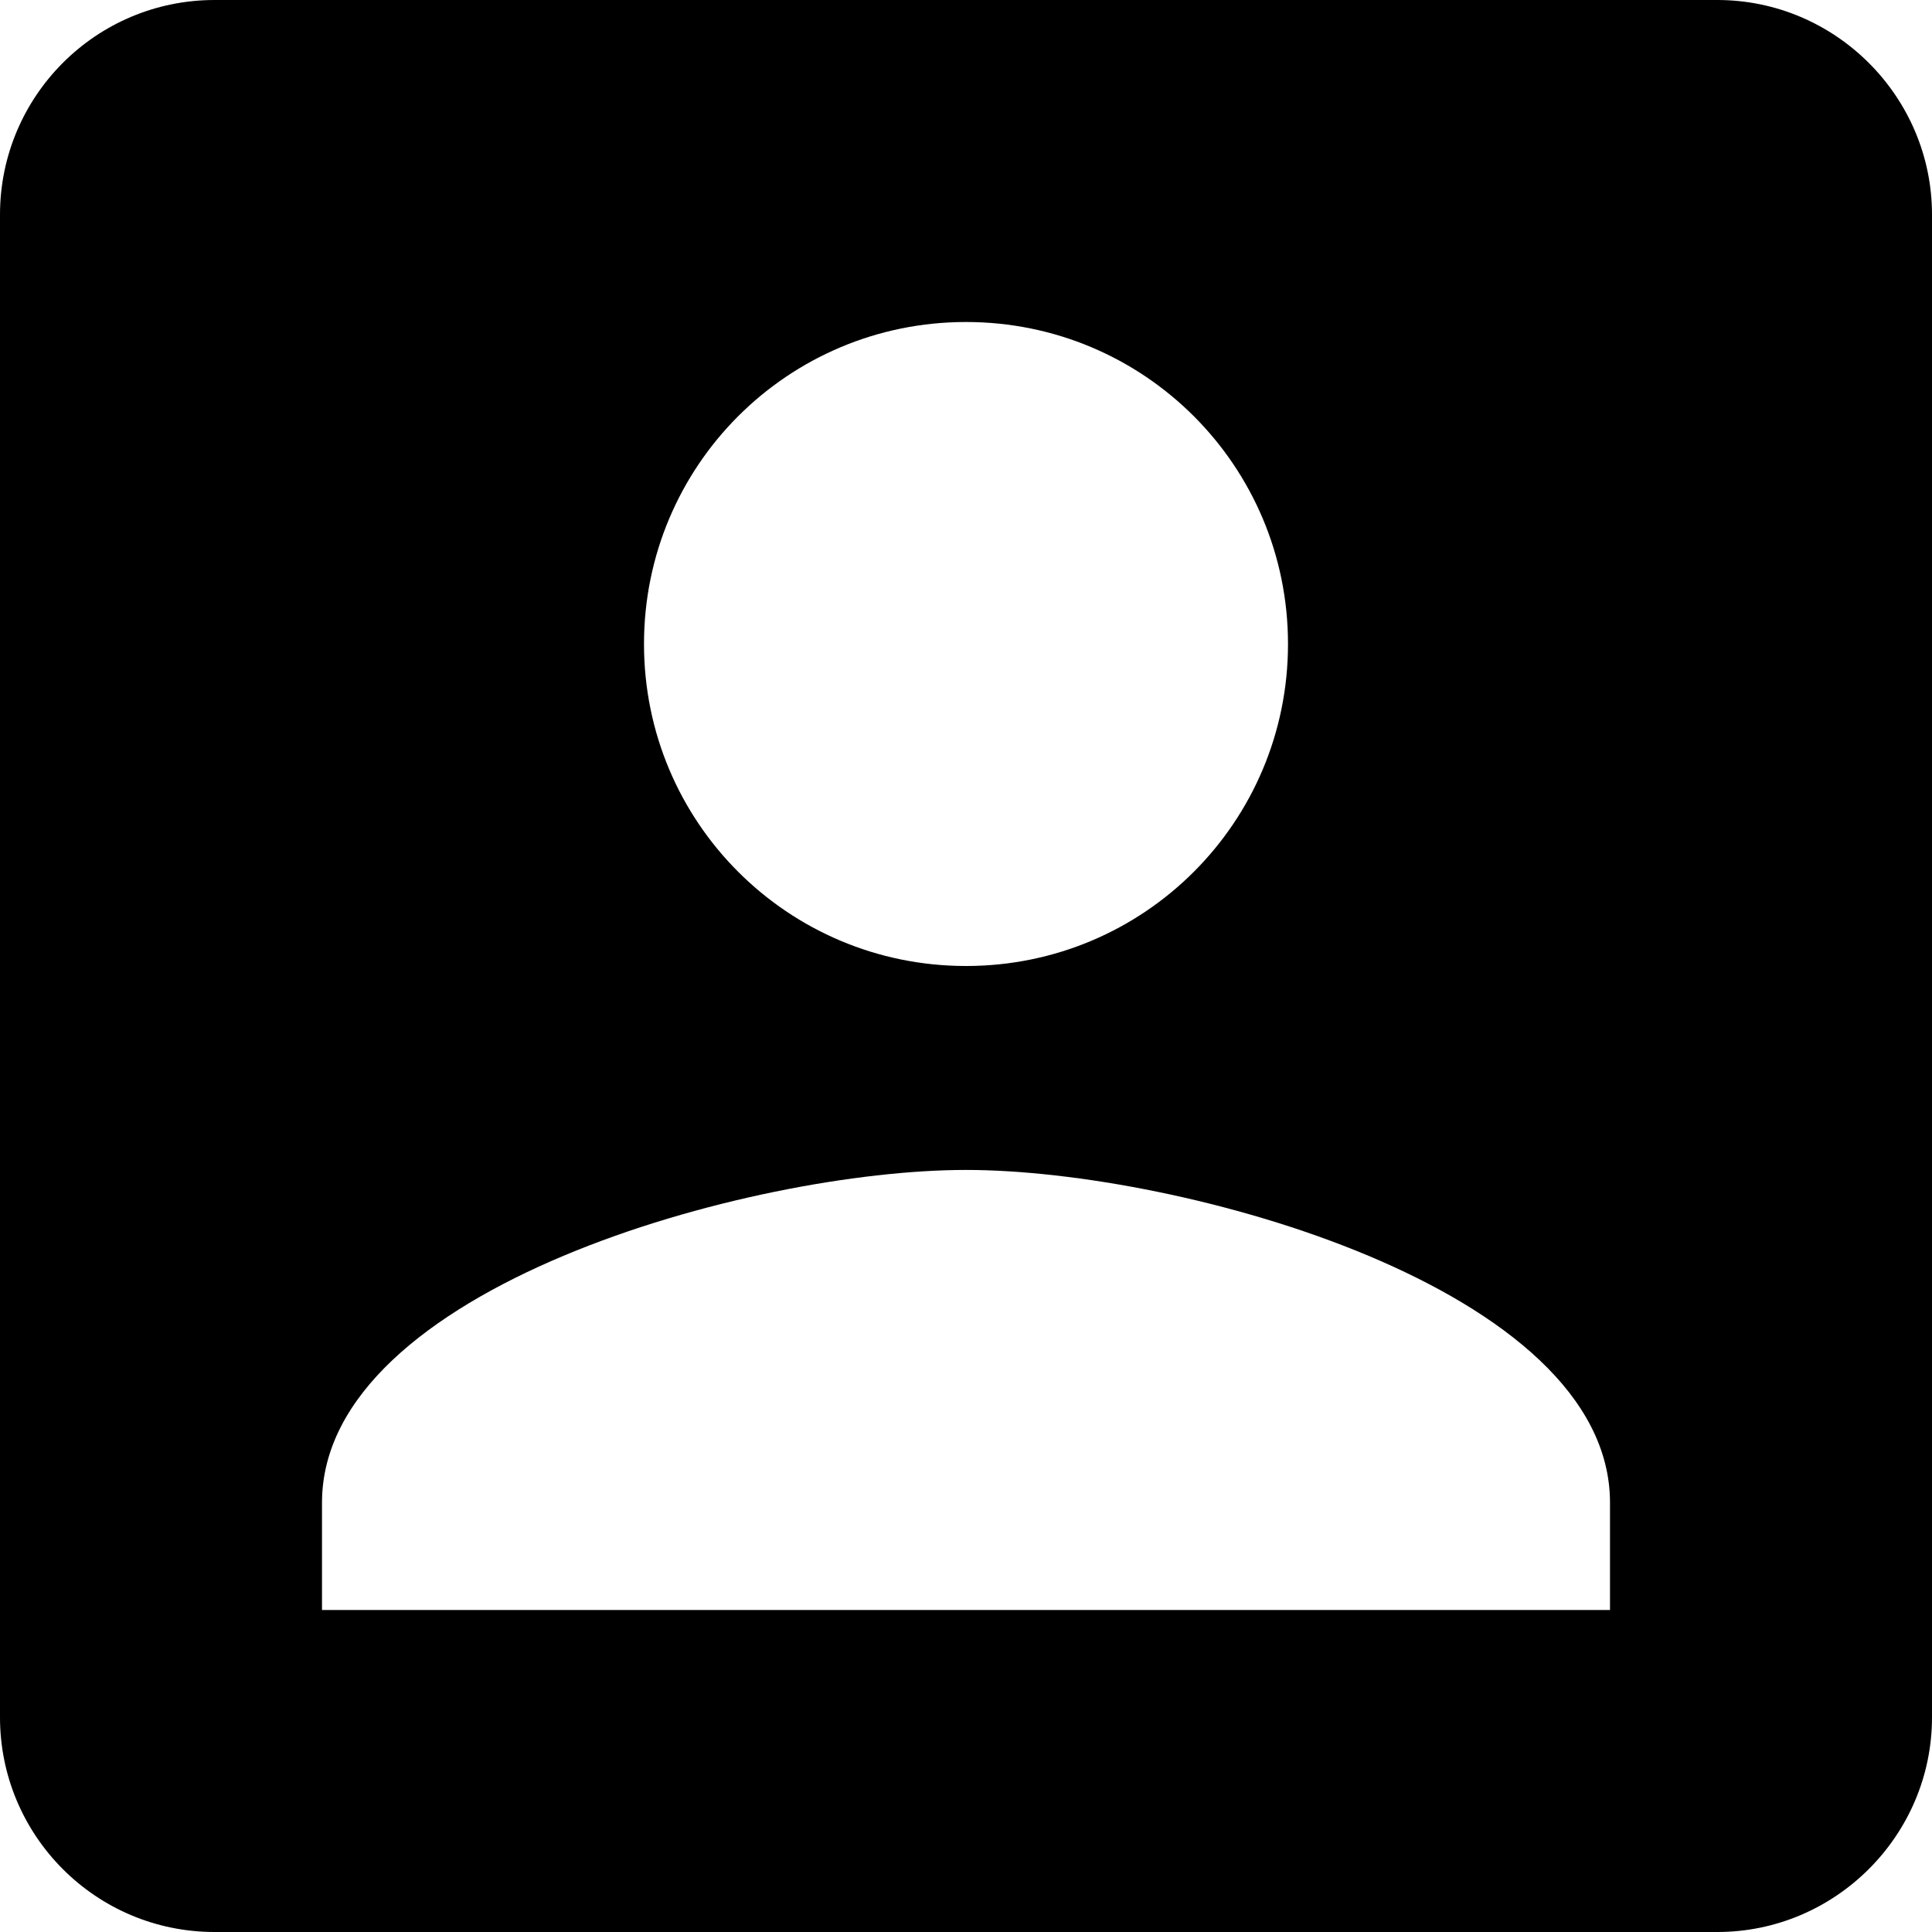
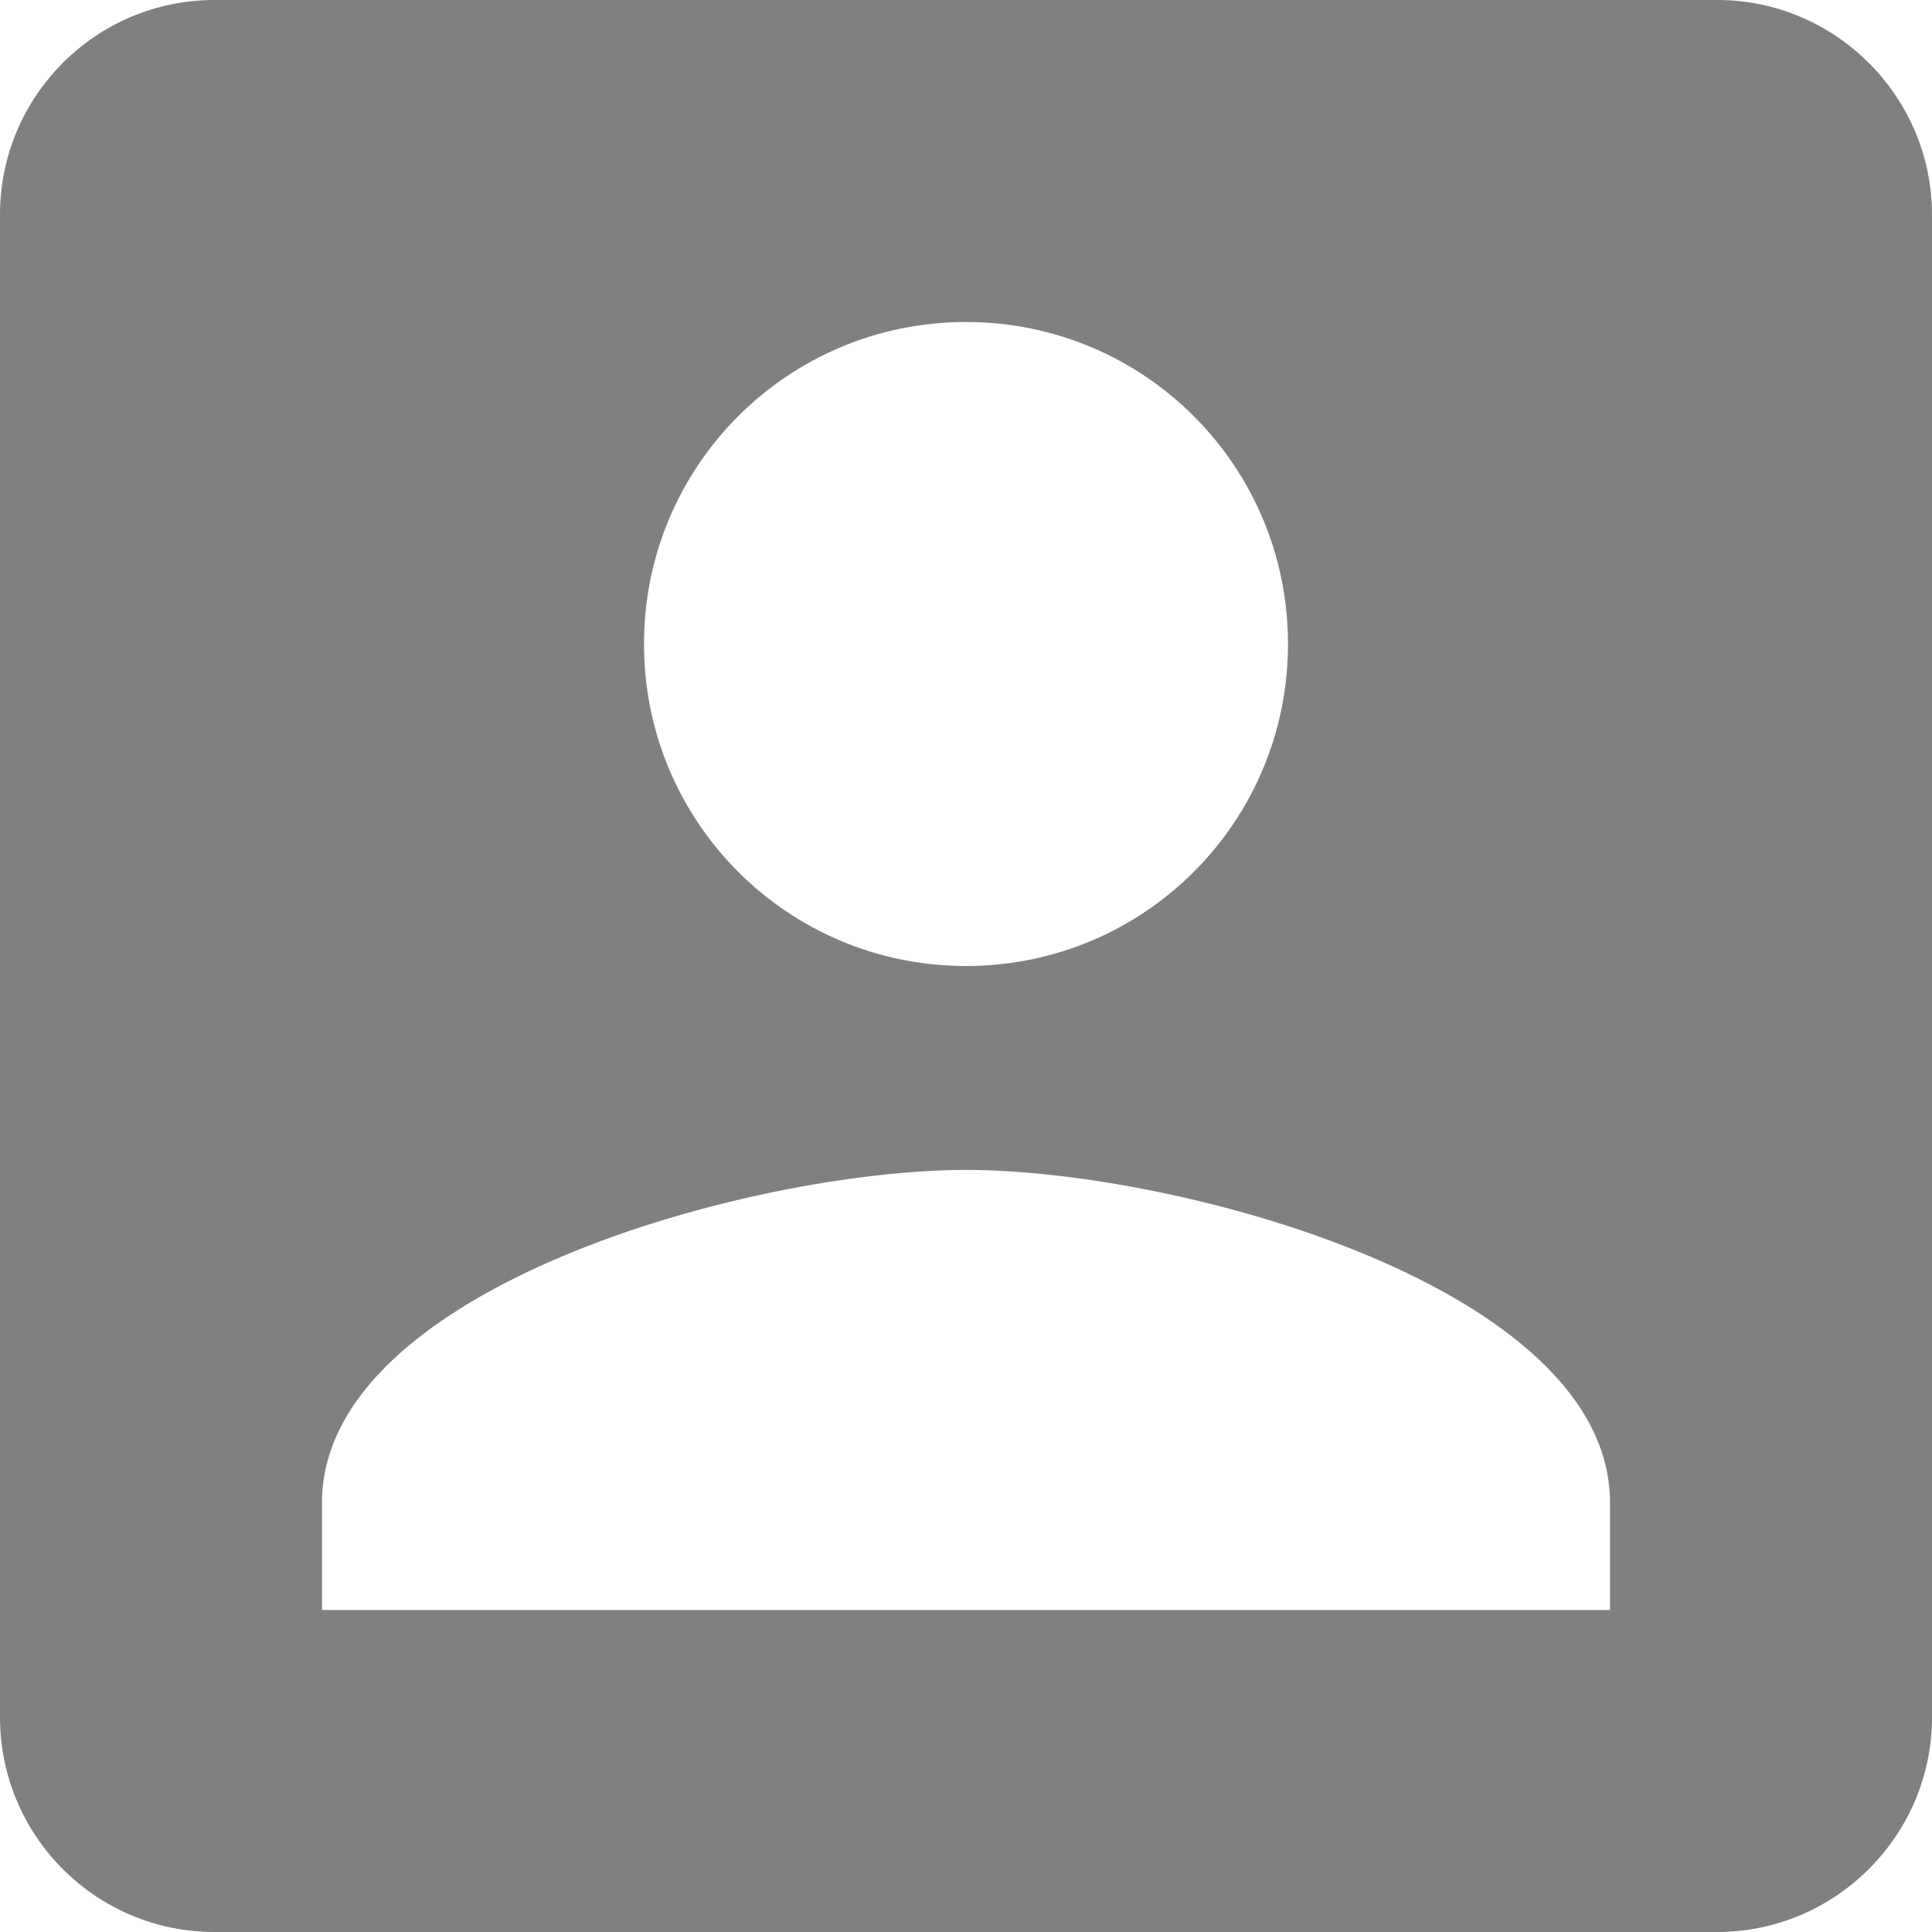
<svg xmlns="http://www.w3.org/2000/svg" width="18px" height="18px" viewBox="0 0 18 18" version="1.1">
  <g id="Material-Design-Icons" stroke="none" stroke-width="1" fill="none" fill-rule="evenodd">
    <g id="Action" transform="translate(-291, -51)">
      <g id="Action/ic_account_box" transform="translate(288, 48)">
        <g id="ic_account_box">
          <polygon id="Bounds" points="0 0 24 0 24 24 0 24" />
-           <path d="M3,5 L3,19 C3,20.1 3.89,21 5,21 L19,21 C20.1,21 21,20.1 21,19 L21,5 C21,3.9 20.1,3 19,3 L5,3 C3.89,3 3,3.9 3,5 L3,5 Z M15,9 C15,10.66 13.66,12 12,12 C10.34,12 9,10.66 9,9 C9,7.34 10.34,6 12,6 C13.66,6 15,7.34 15,9 L15,9 Z M6,17 C6,15 10,13.9 12,13.9 C14,13.9 18,15 18,17 L18,18 L6,18 L6,17 L6,17 Z" id="Icon" fill="#000000" />
+           <path d="M3,5 L3,19 C3,20.1 3.89,21 5,21 L19,21 C20.1,21 21,20.1 21,19 L21,5 C21,3.9 20.1,3 19,3 L5,3 C3.89,3 3,3.9 3,5 L3,5 Z M15,9 C15,10.66 13.66,12 12,12 C10.34,12 9,10.66 9,9 C9,7.34 10.34,6 12,6 C13.66,6 15,7.34 15,9 L15,9 Z M6,17 C6,15 10,13.9 12,13.9 C14,13.9 18,15 18,17 L18,18 L6,18 L6,17 L6,17 Z" id="Icon" fill="#808080" />
        </g>
      </g>
    </g>
  </g>
</svg>
